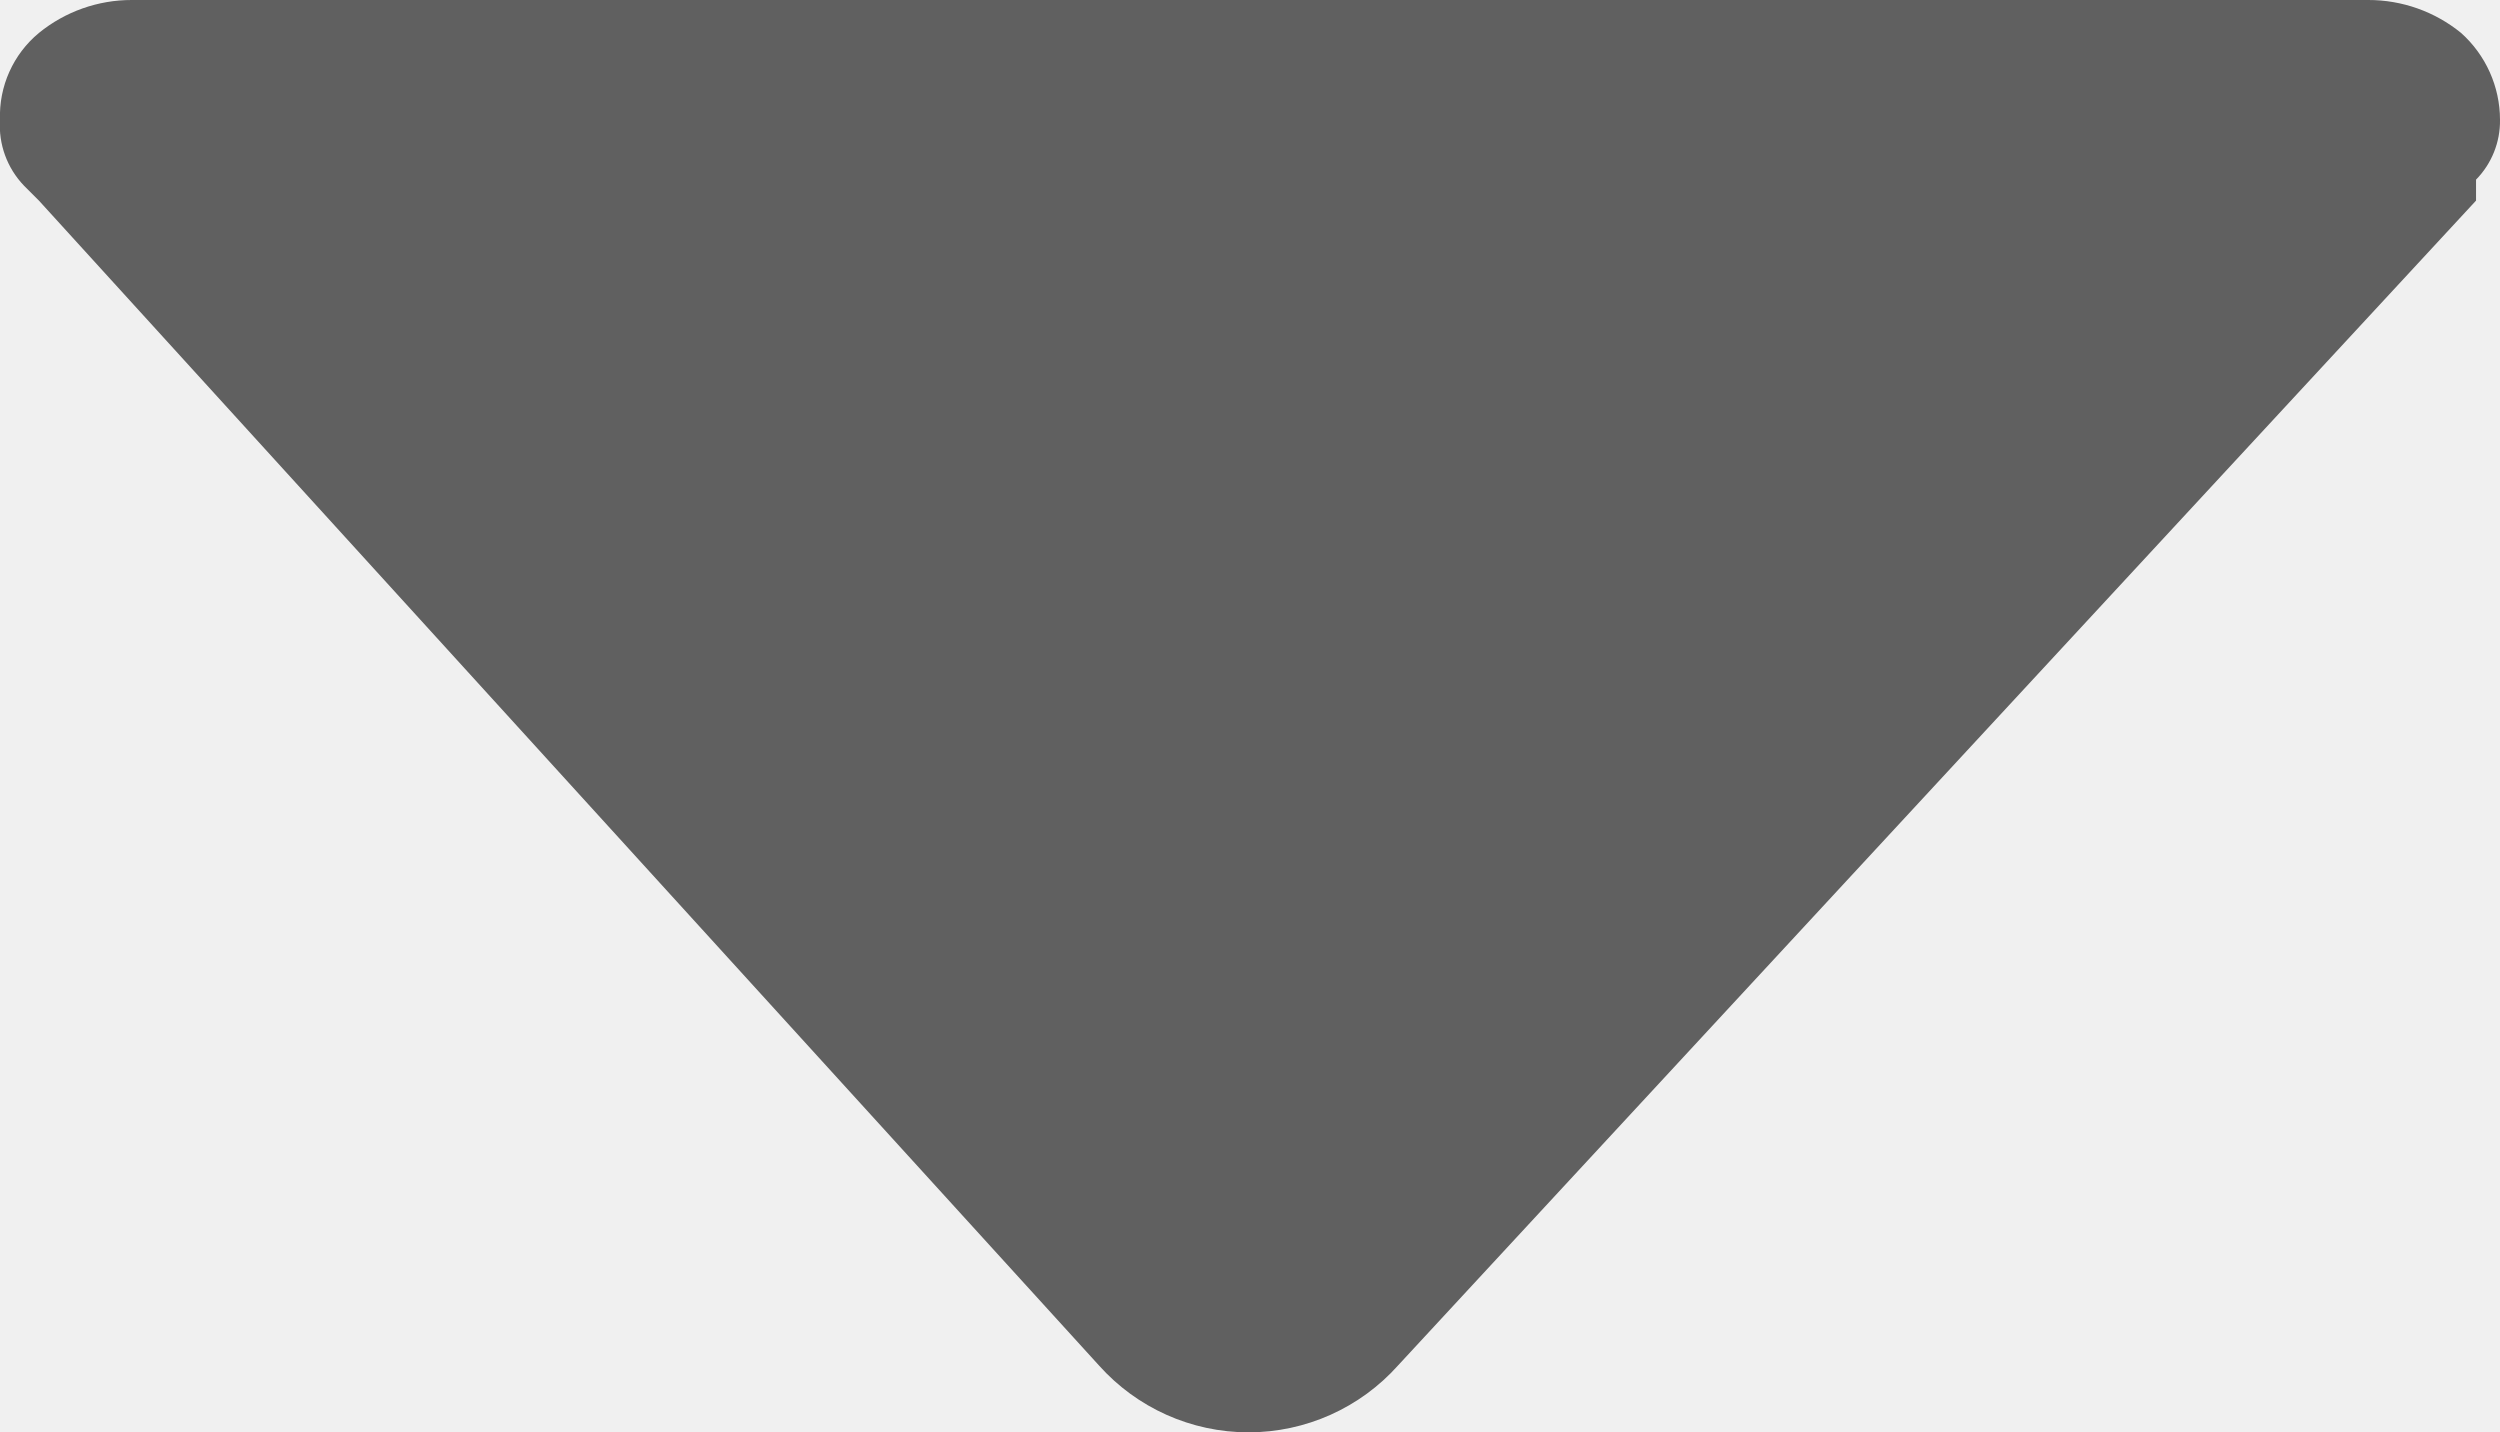
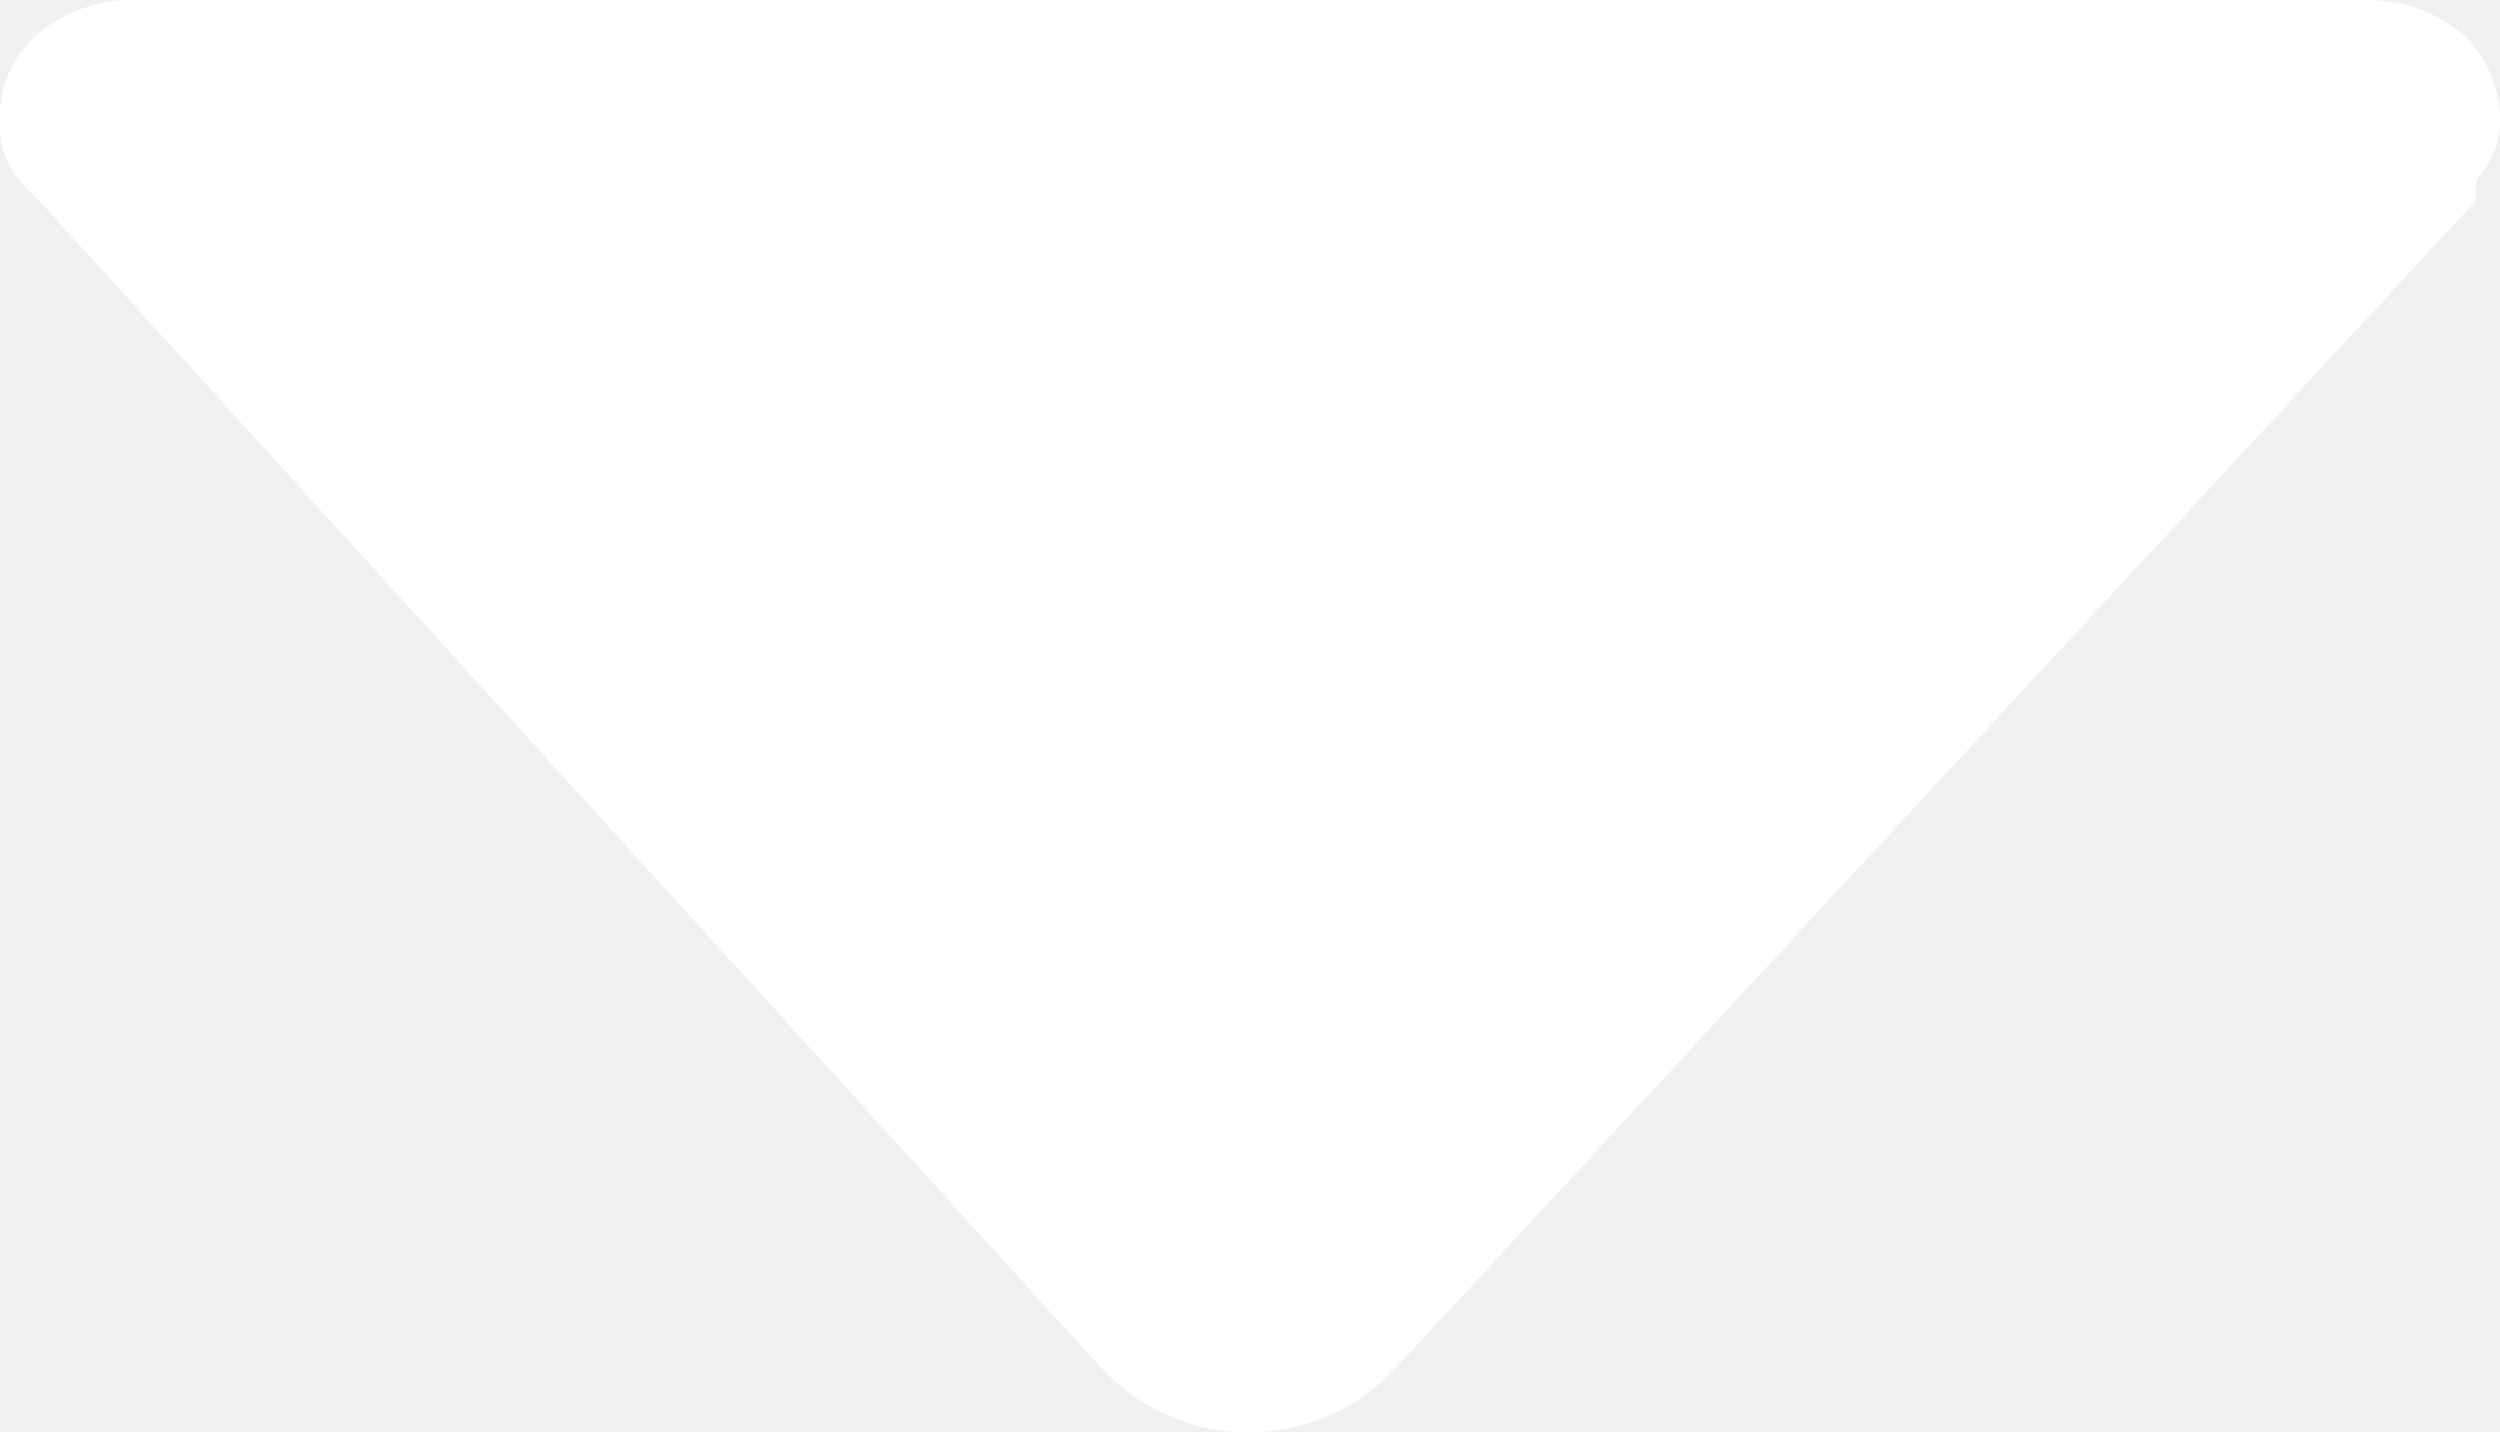
<svg xmlns="http://www.w3.org/2000/svg" id="Layer_1" data-name="Layer 1" viewBox="0 0 8.35 4.78">
  <defs>
-     <style>.cls-1{fill:#606060;}</style>
+     <style>.cls-1{fill:#fff;}</style>
  </defs>
  <path class="cls-1" d="M.08.62A.29.29,0,0,1,0,.4.36.36,0,0,1,.13.11.49.49,0,0,1,.44,0H7.91a.49.49,0,0,1,.31.11A.39.39,0,0,1,8.35.4a.28.28,0,0,1-.08.2l0,.07L4.67,4.56a.67.67,0,0,1-1,0L.13.67Z" />
</svg>
